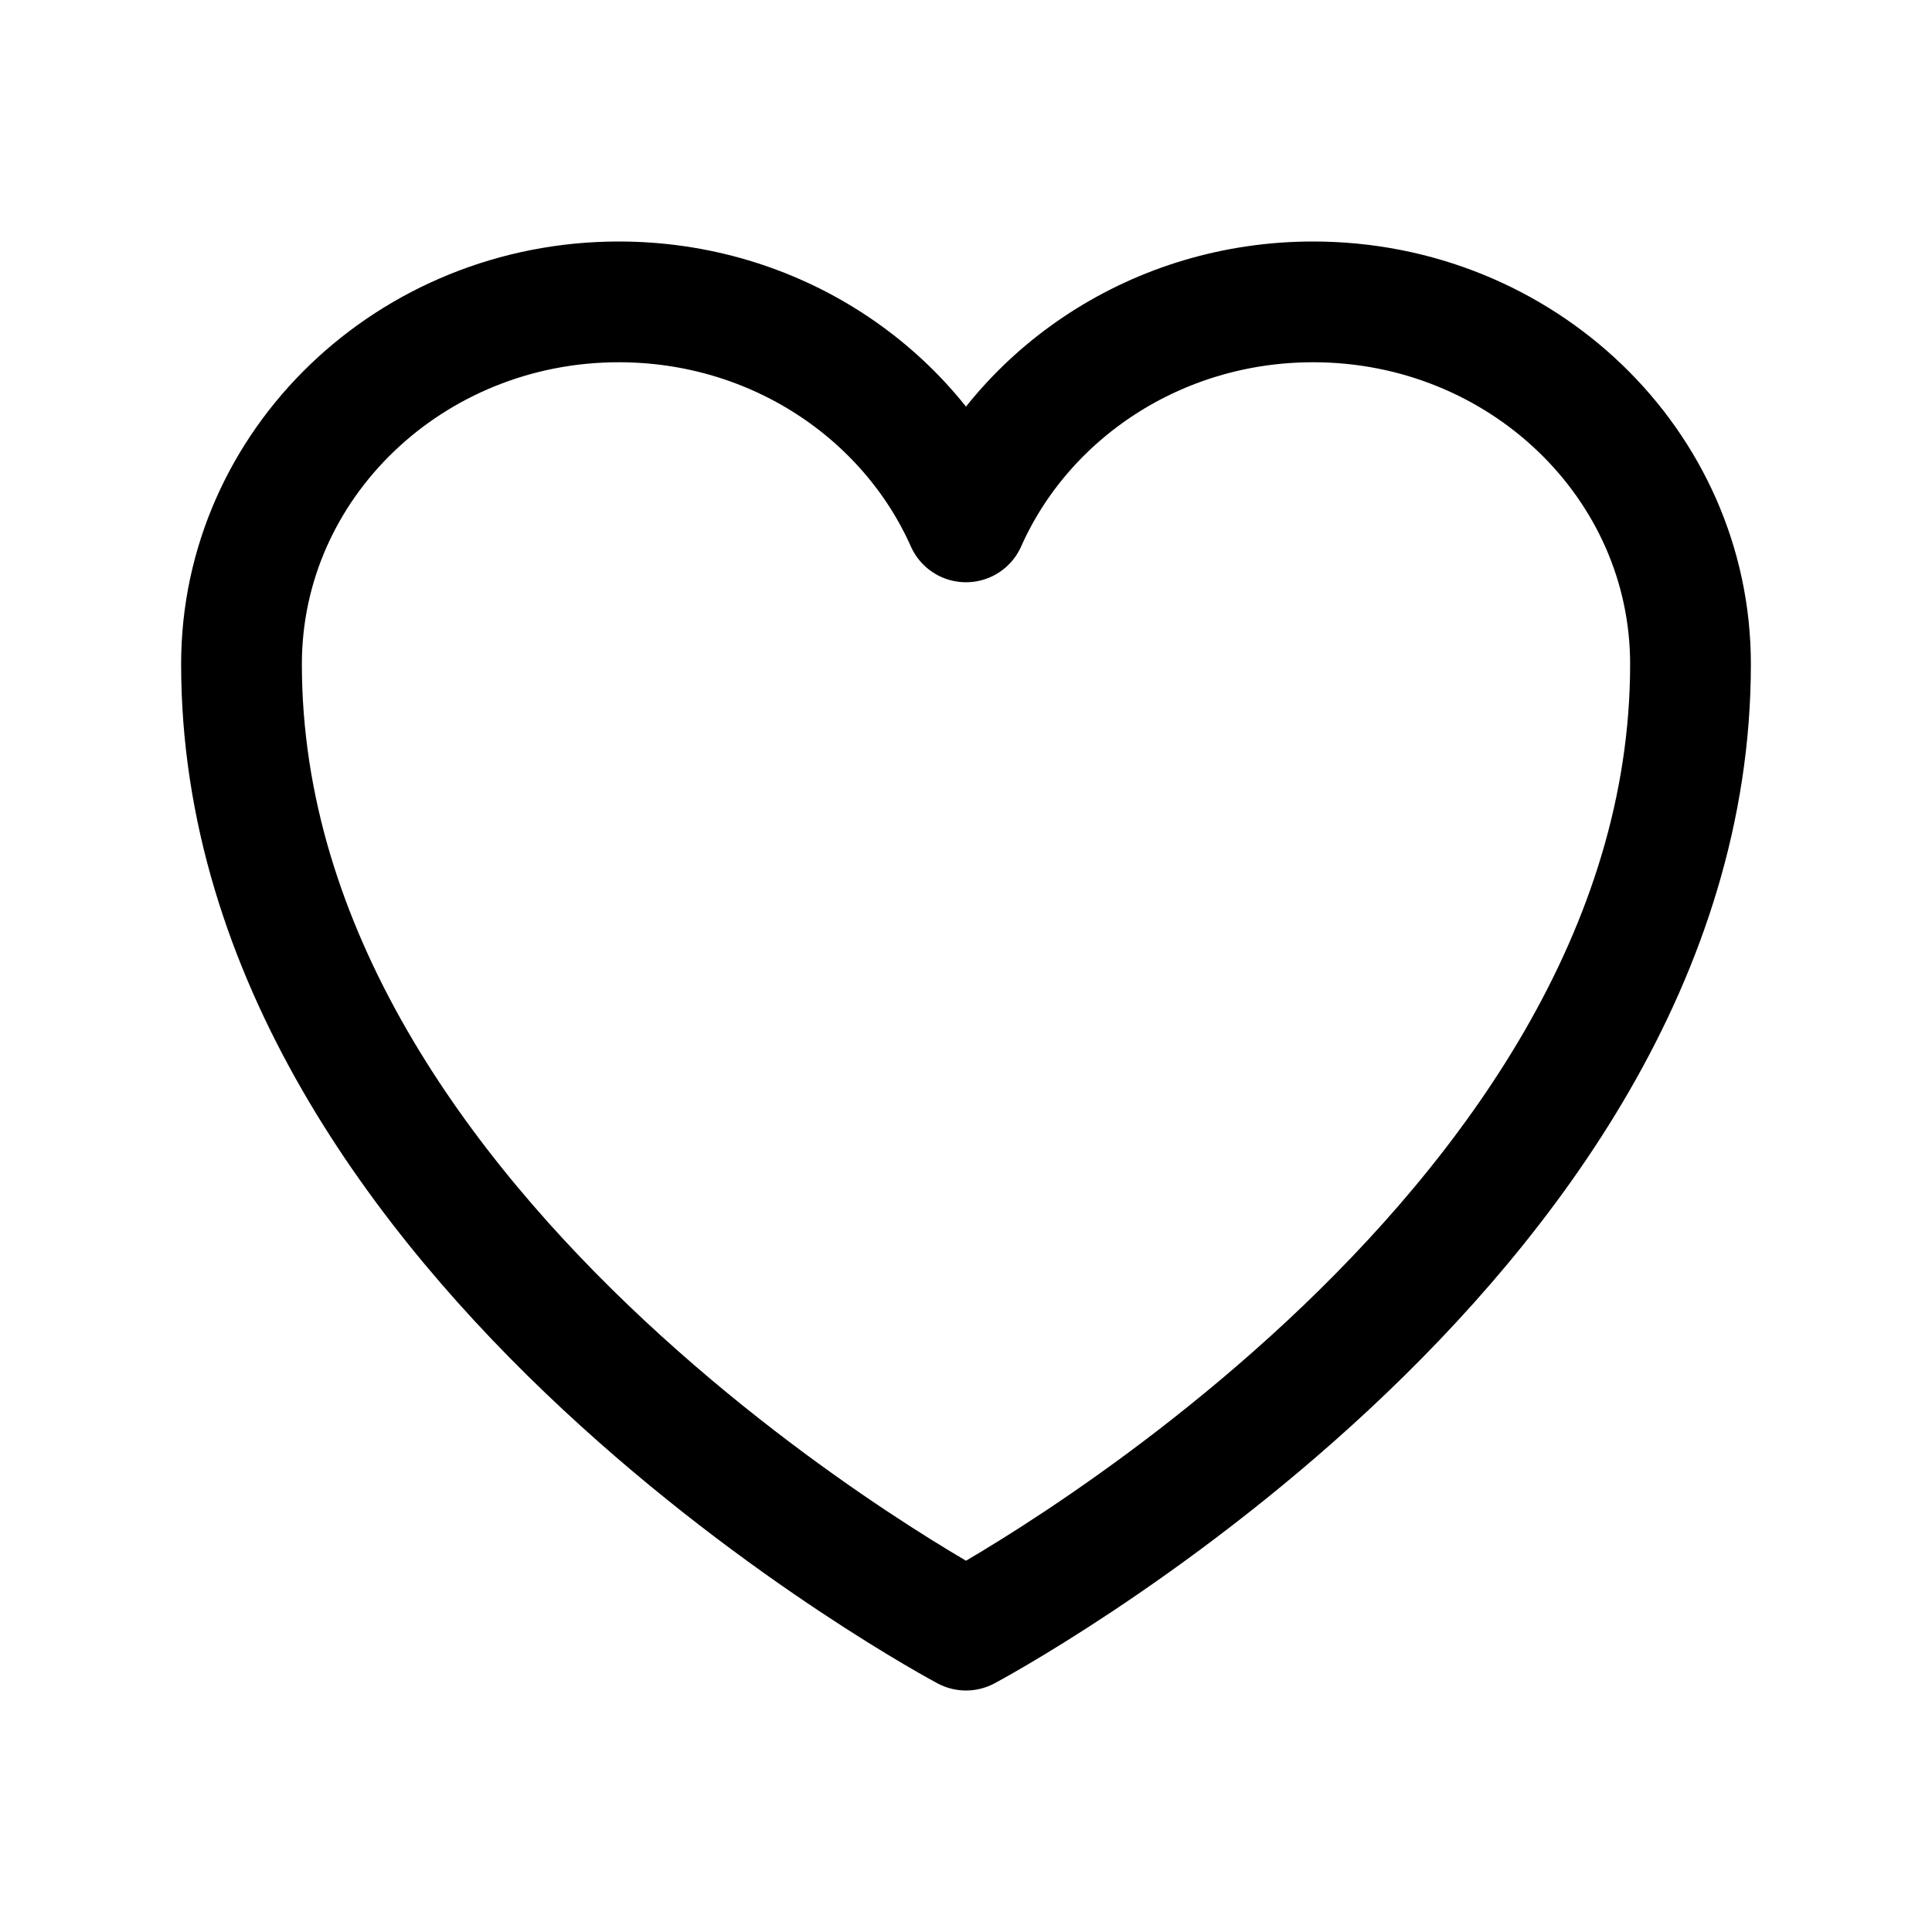
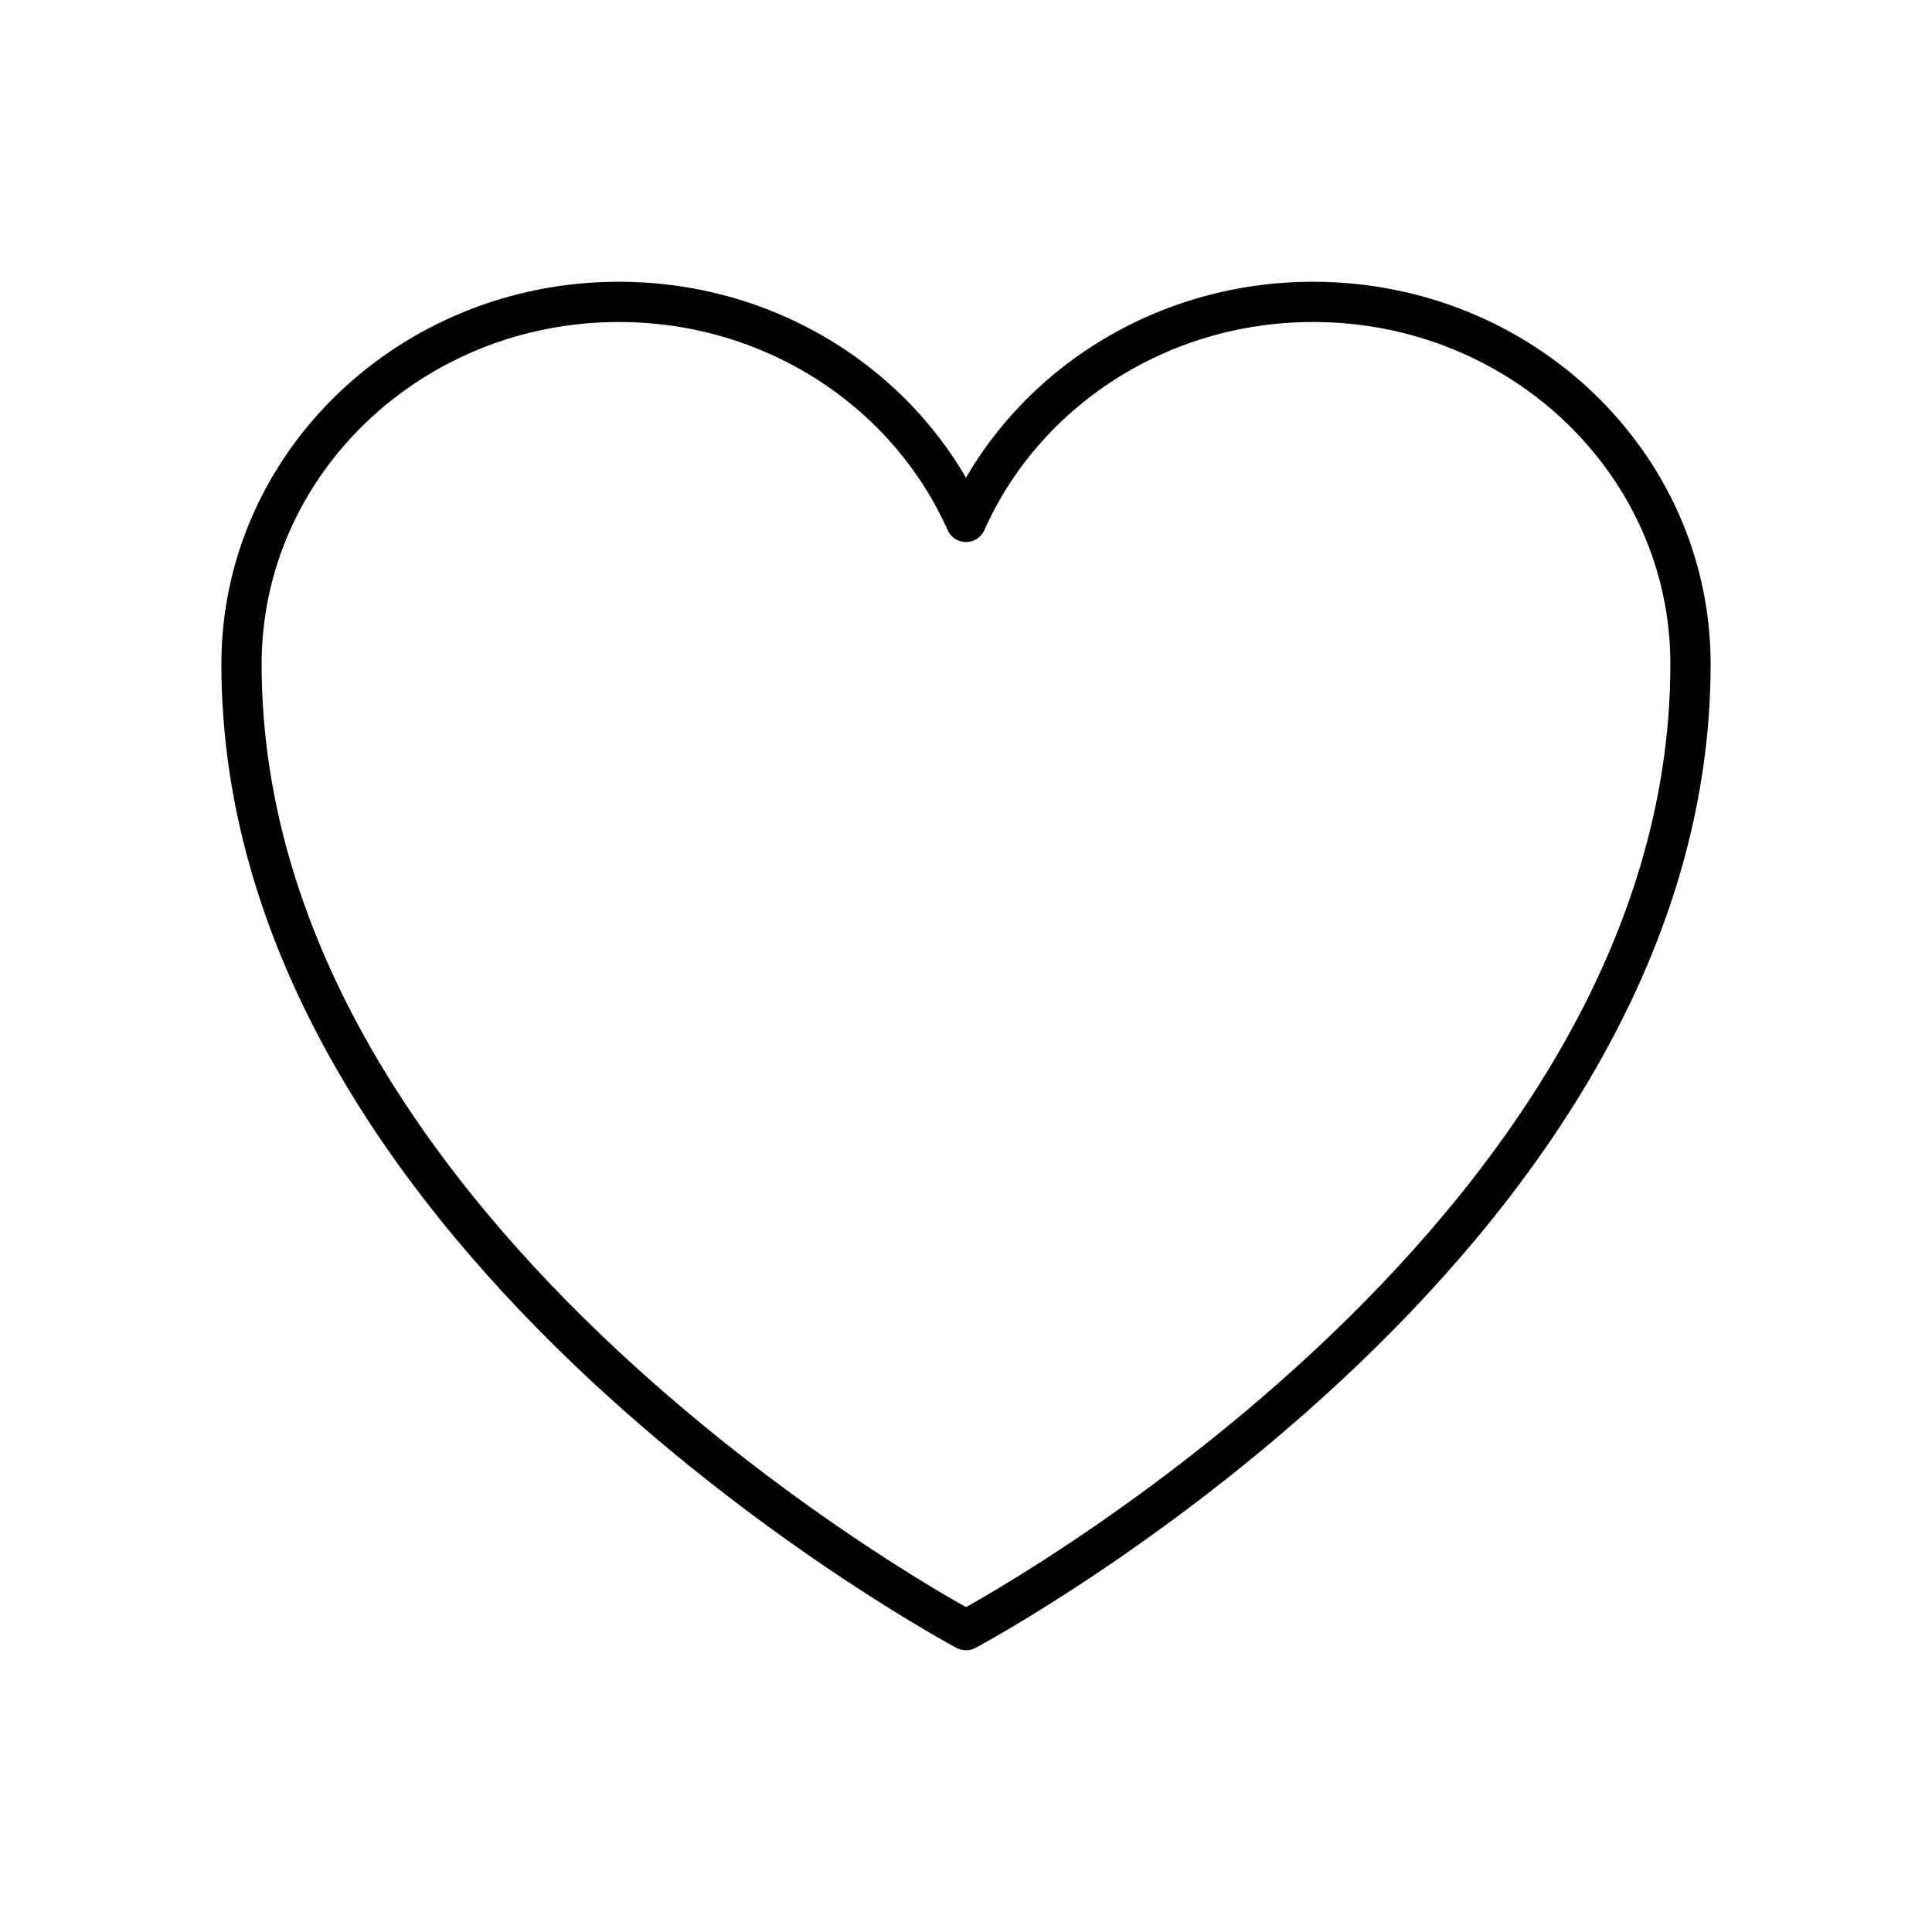
- <svg xmlns="http://www.w3.org/2000/svg" fill="none" viewBox="0 0 24 24" stroke-width="1.5" stroke="currentColor" class="size-6">
+ <svg xmlns="http://www.w3.org/2000/svg" fill="none" viewBox="0 0 24 24" stroke-width="0.5" stroke="currentColor" class="size-6">
  <path stroke-linecap="round" stroke-linejoin="round" d="M21 8.25c0-2.485-2.099-4.5-4.688-4.5-1.935 0-3.597 1.126-4.312 2.733-.715-1.607-2.377-2.733-4.313-2.733C5.1 3.75 3 5.765 3 8.25c0 7.22 9 12 9 12s9-4.78 9-12Z" />
</svg>
